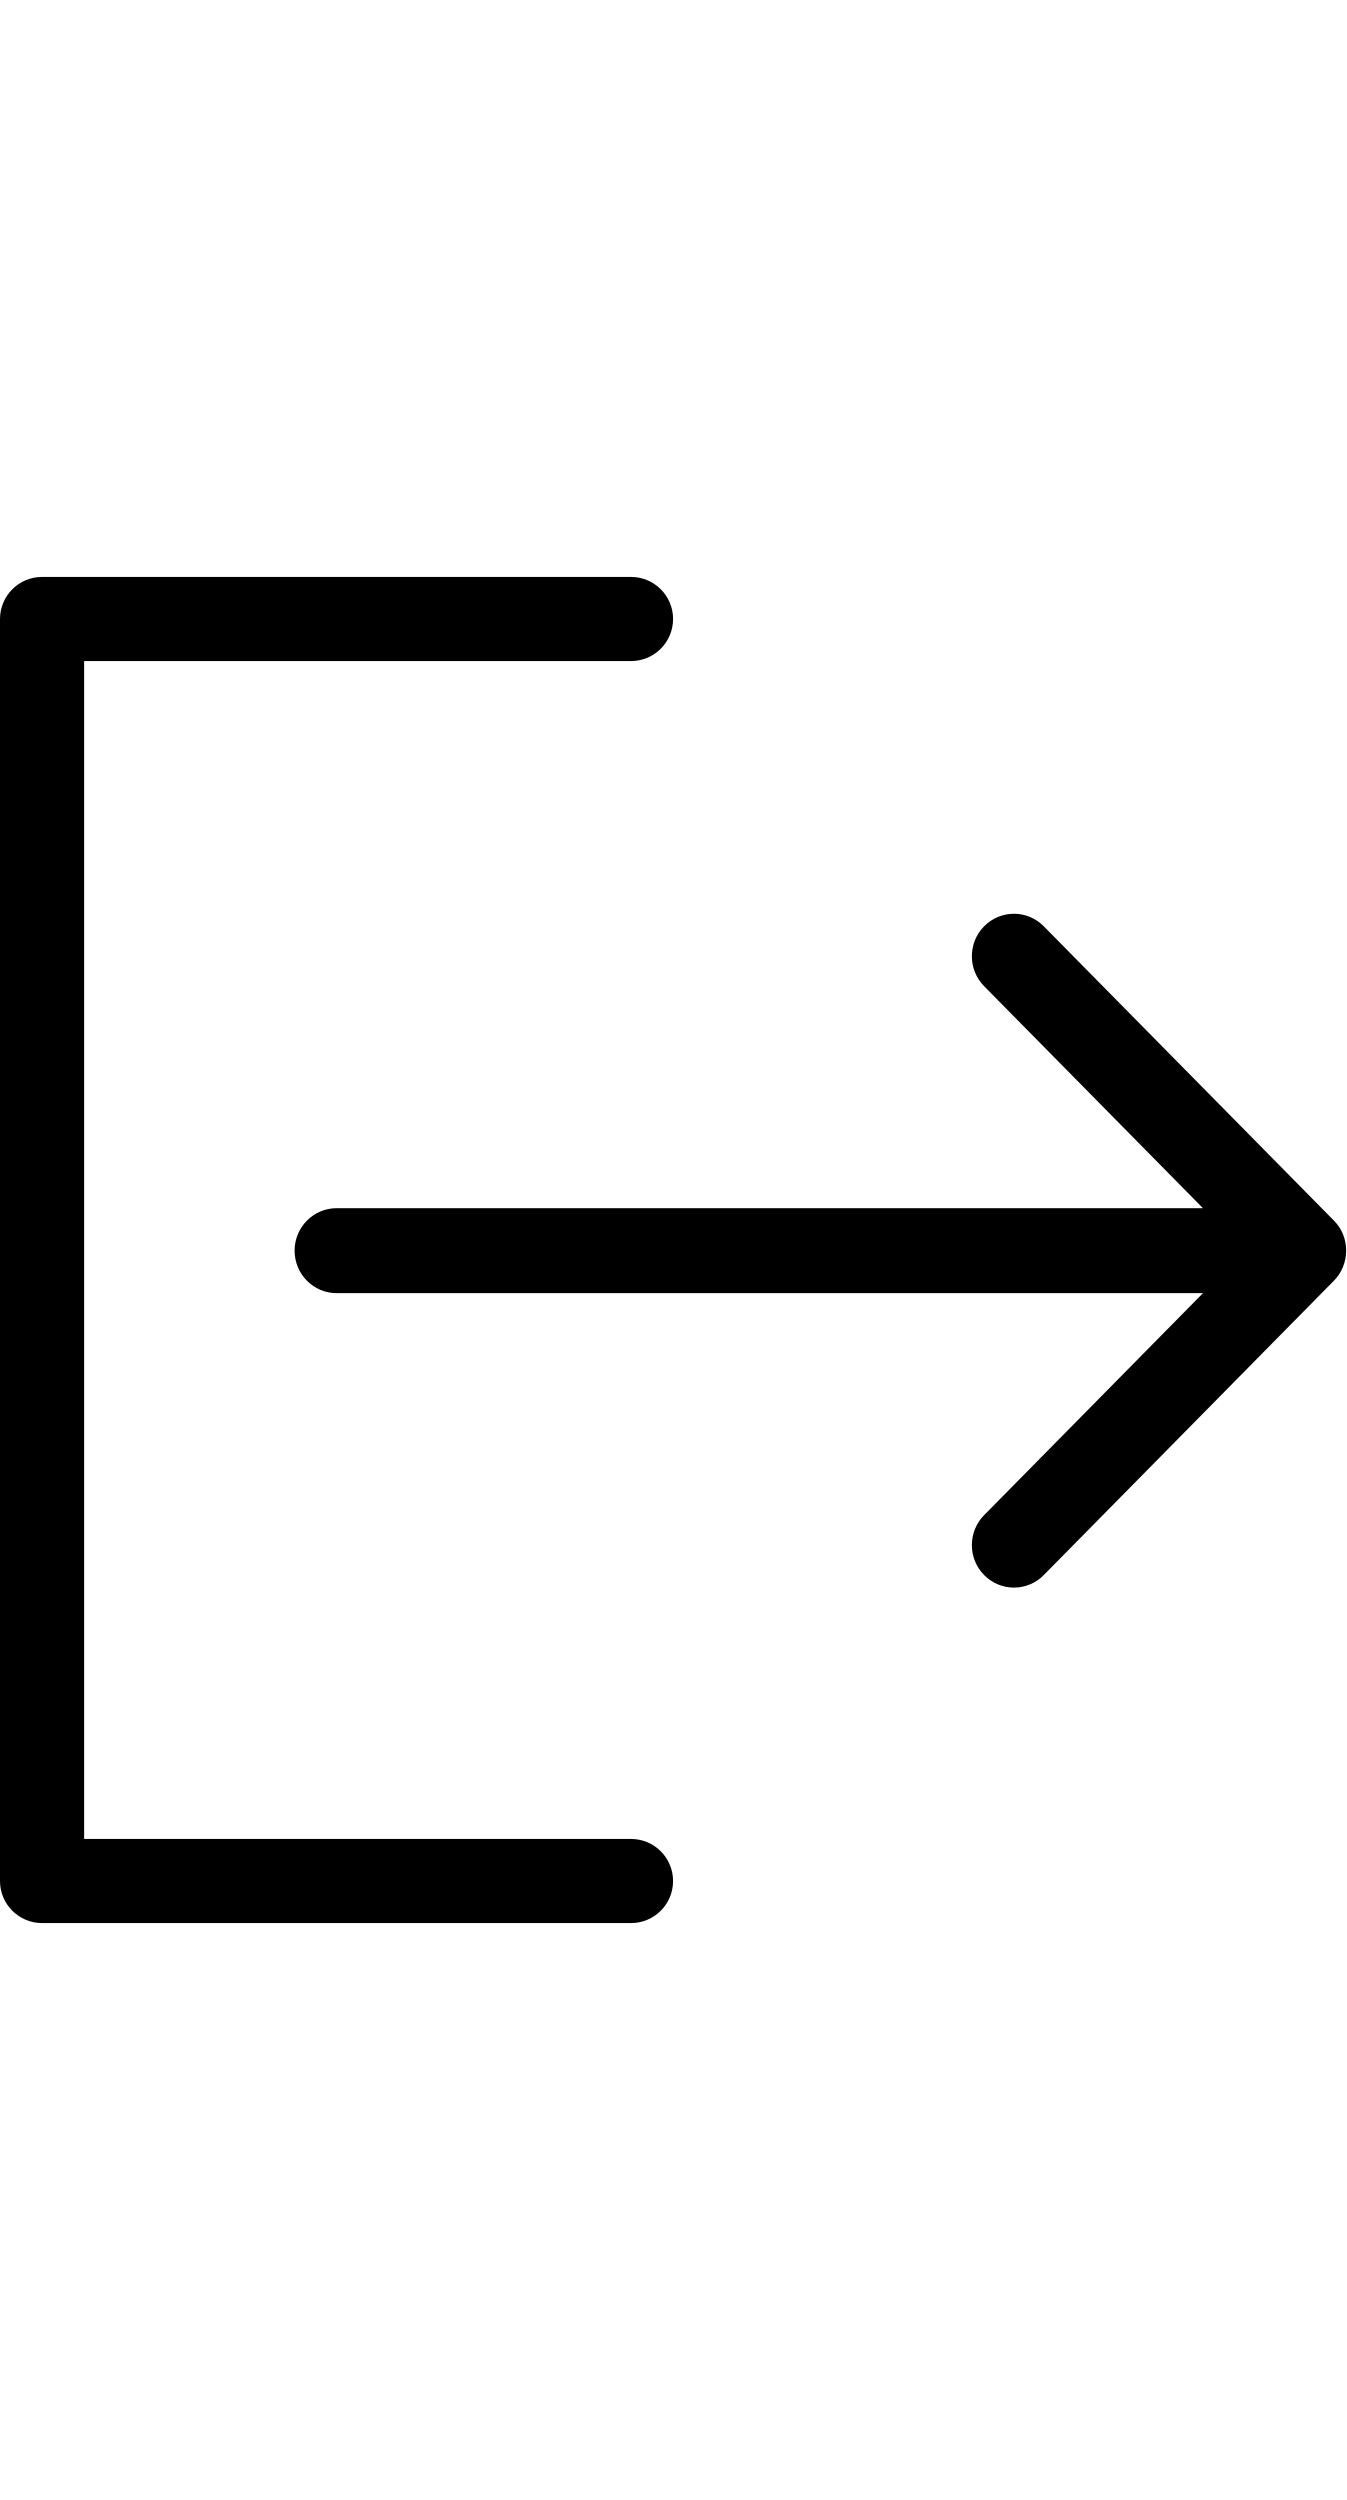
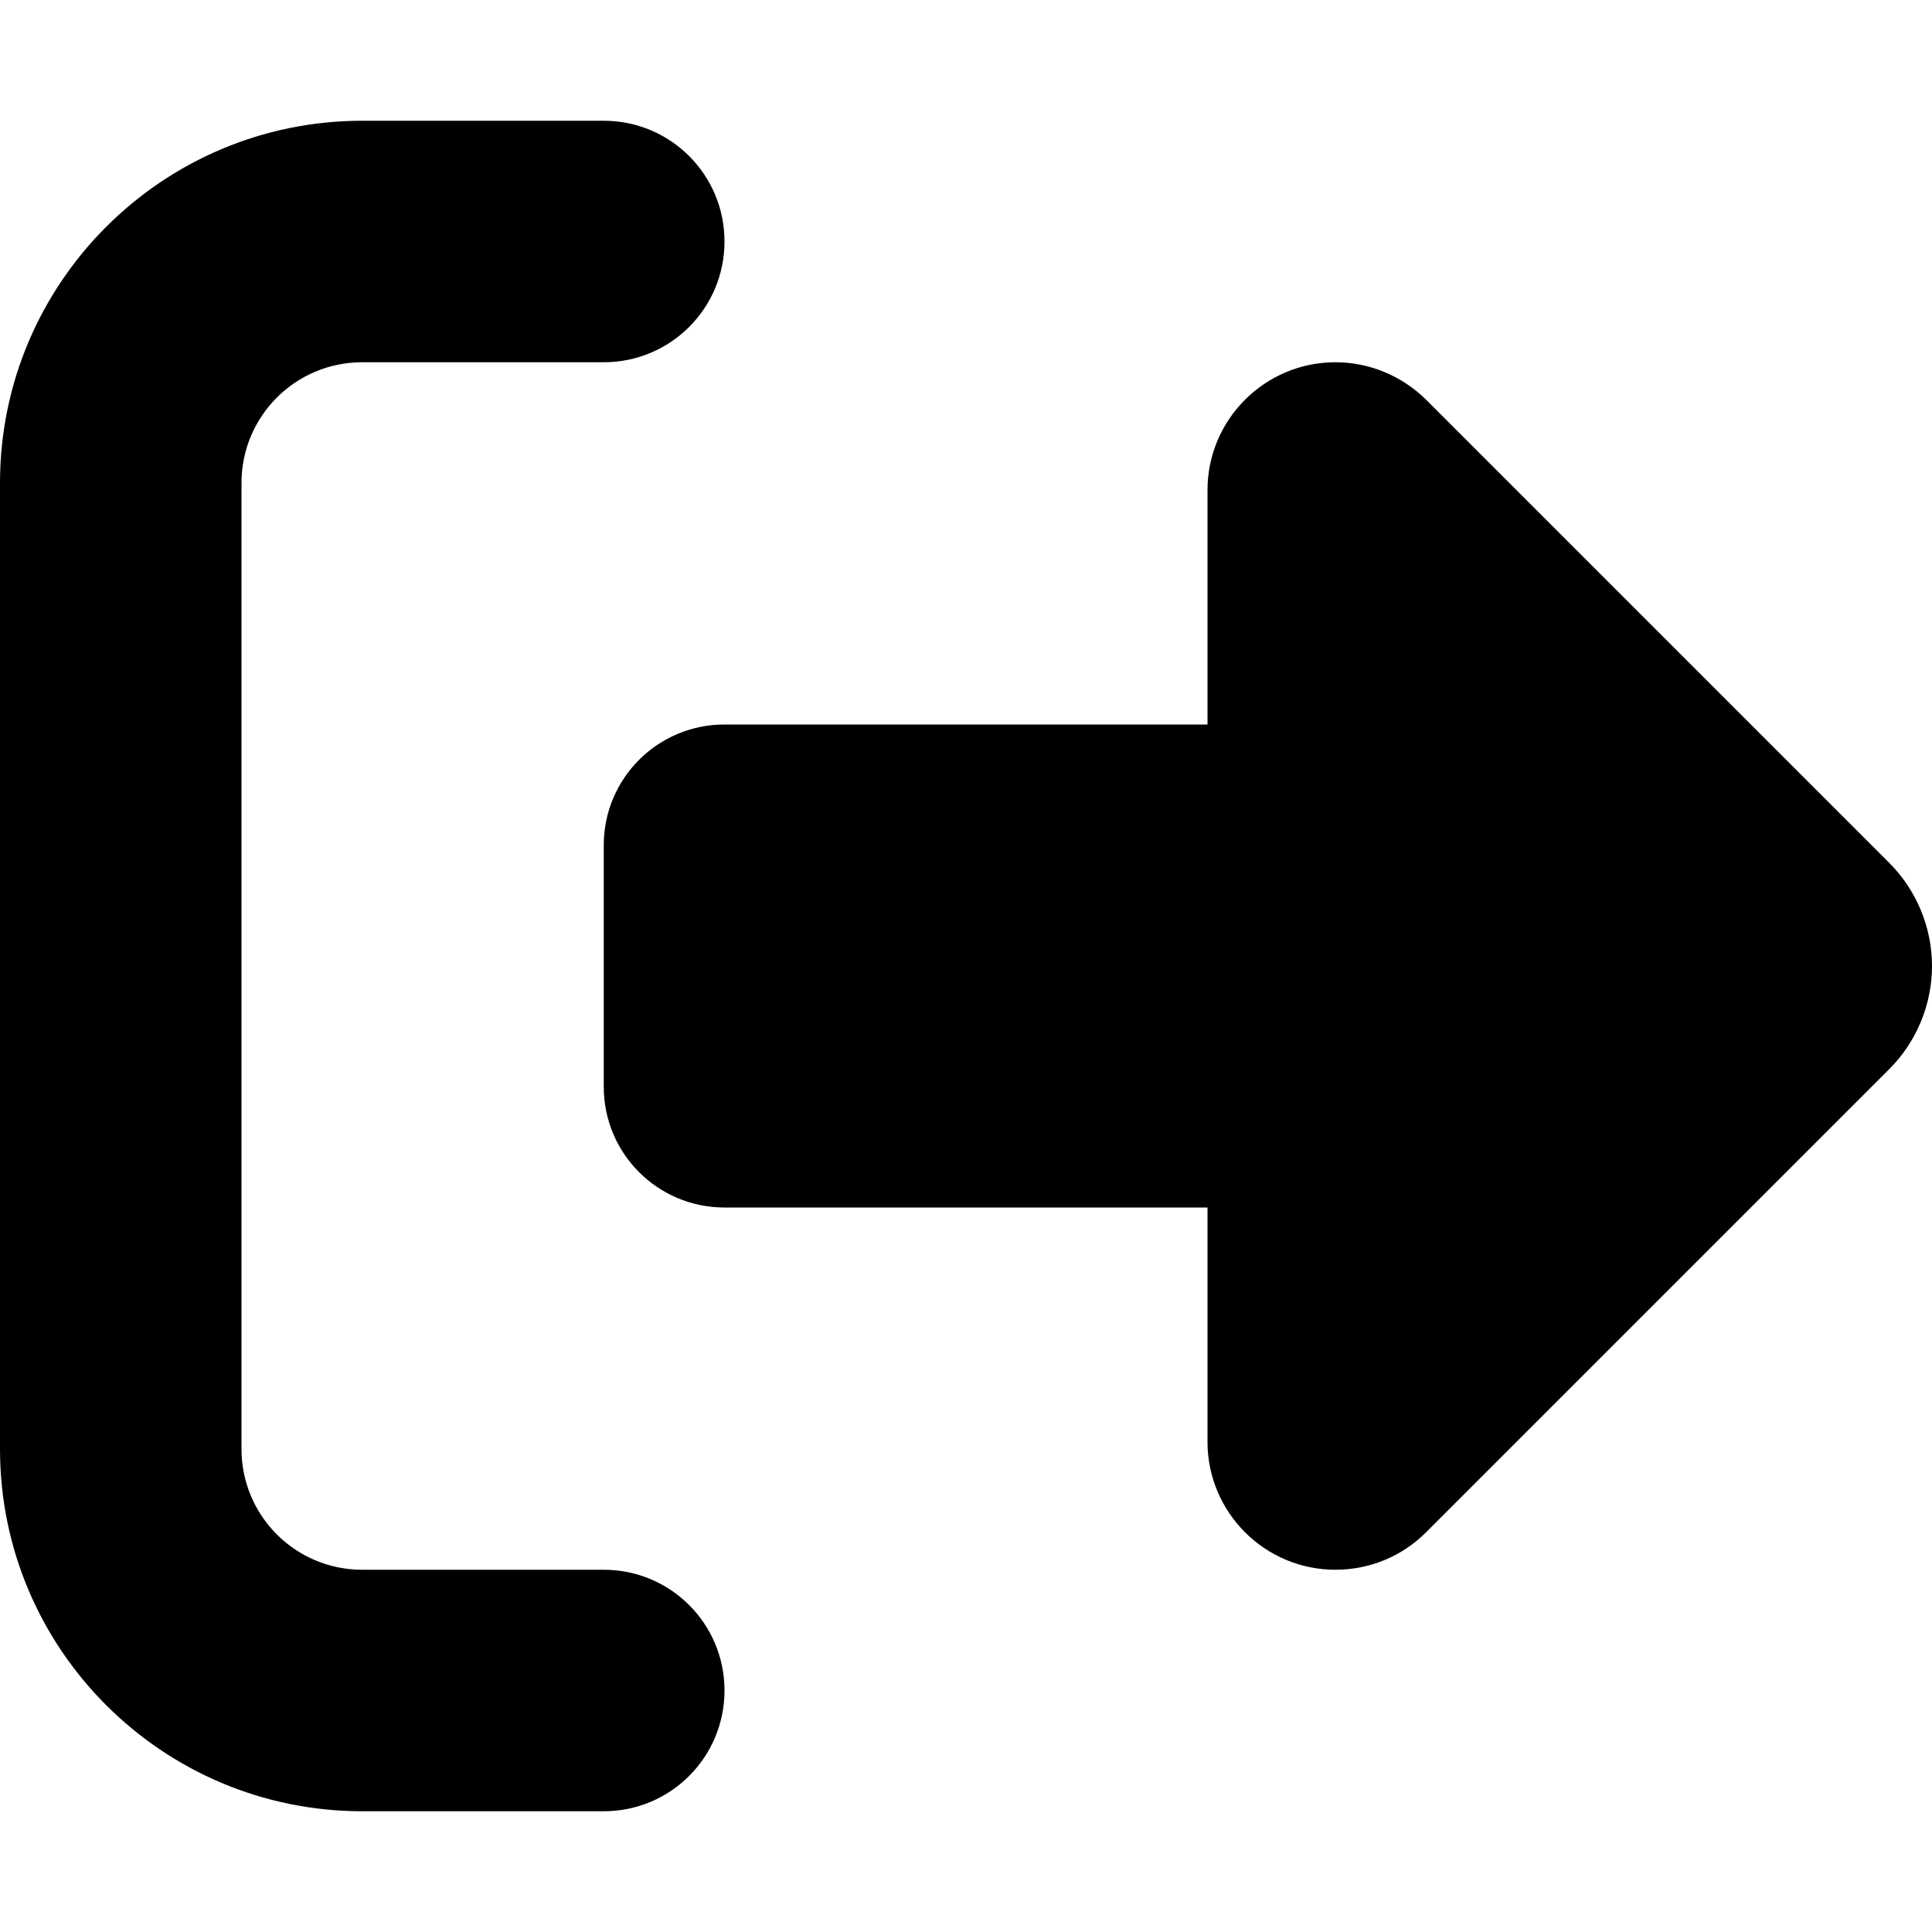
- <svg xmlns="http://www.w3.org/2000/svg" fill="#000000" width="7" height="13" version="1.1" id="Capa_1" viewBox="0 0 384.971 384.971" xml:space="preserve">
-   <g id="SVGRepo_bgCarrier" stroke-width="0" />
-   <g id="SVGRepo_tracerCarrier" stroke-linecap="round" stroke-linejoin="round" />
-   <g id="SVGRepo_iconCarrier">
-     <g>
-       <g id="Sign_Out">
-         <path d="M180.455,360.91H24.061V24.061h156.394c6.641,0,12.03-5.39,12.03-12.03s-5.39-12.03-12.03-12.03H12.03 C5.39,0.001,0,5.39,0,12.031V372.94c0,6.641,5.39,12.03,12.03,12.03h168.424c6.641,0,12.03-5.39,12.03-12.03 C192.485,366.299,187.095,360.91,180.455,360.91z" />
-         <path d="M381.481,184.088l-83.009-84.2c-4.704-4.752-12.319-4.74-17.011,0c-4.704,4.74-4.704,12.439,0,17.179l62.558,63.46H96.279 c-6.641,0-12.03,5.438-12.03,12.151c0,6.713,5.39,12.151,12.03,12.151h247.74l-62.558,63.46c-4.704,4.752-4.704,12.439,0,17.179 c4.704,4.752,12.319,4.752,17.011,0l82.997-84.2C386.113,196.588,386.161,188.756,381.481,184.088z" />
-       </g>
-       <g> </g>
-       <g> </g>
-       <g> </g>
-       <g> </g>
-       <g> </g>
-       <g> </g>
-     </g>
-   </g>
+ <svg xmlns="http://www.w3.org/2000/svg" viewBox="0 0 512 512">
+   <path d="M377.9 105.9L500.7 228.7c7.2 7.2 11.3 17.1 11.3 27.3s-4.1 20.1-11.3 27.3L377.9 406.1c-6.4 6.4-15 9.9-24 9.9c-18.7 0-33.9-15.2-33.9-33.9l0-62.1-128 0c-17.7 0-32-14.3-32-32l0-64c0-17.7 14.3-32 32-32l128 0 0-62.1c0-18.7 15.2-33.9 33.9-33.9c9 0 17.6 3.6 24 9.9zM160 96L96 96c-17.7 0-32 14.3-32 32l0 256c0 17.7 14.3 32 32 32l64 0c17.7 0 32 14.3 32 32s-14.3 32-32 32l-64 0c-53 0-96-43-96-96L0 128C0 75 43 32 96 32l64 0c17.7 0 32 14.3 32 32s-14.3 32-32 32z" />
</svg>
